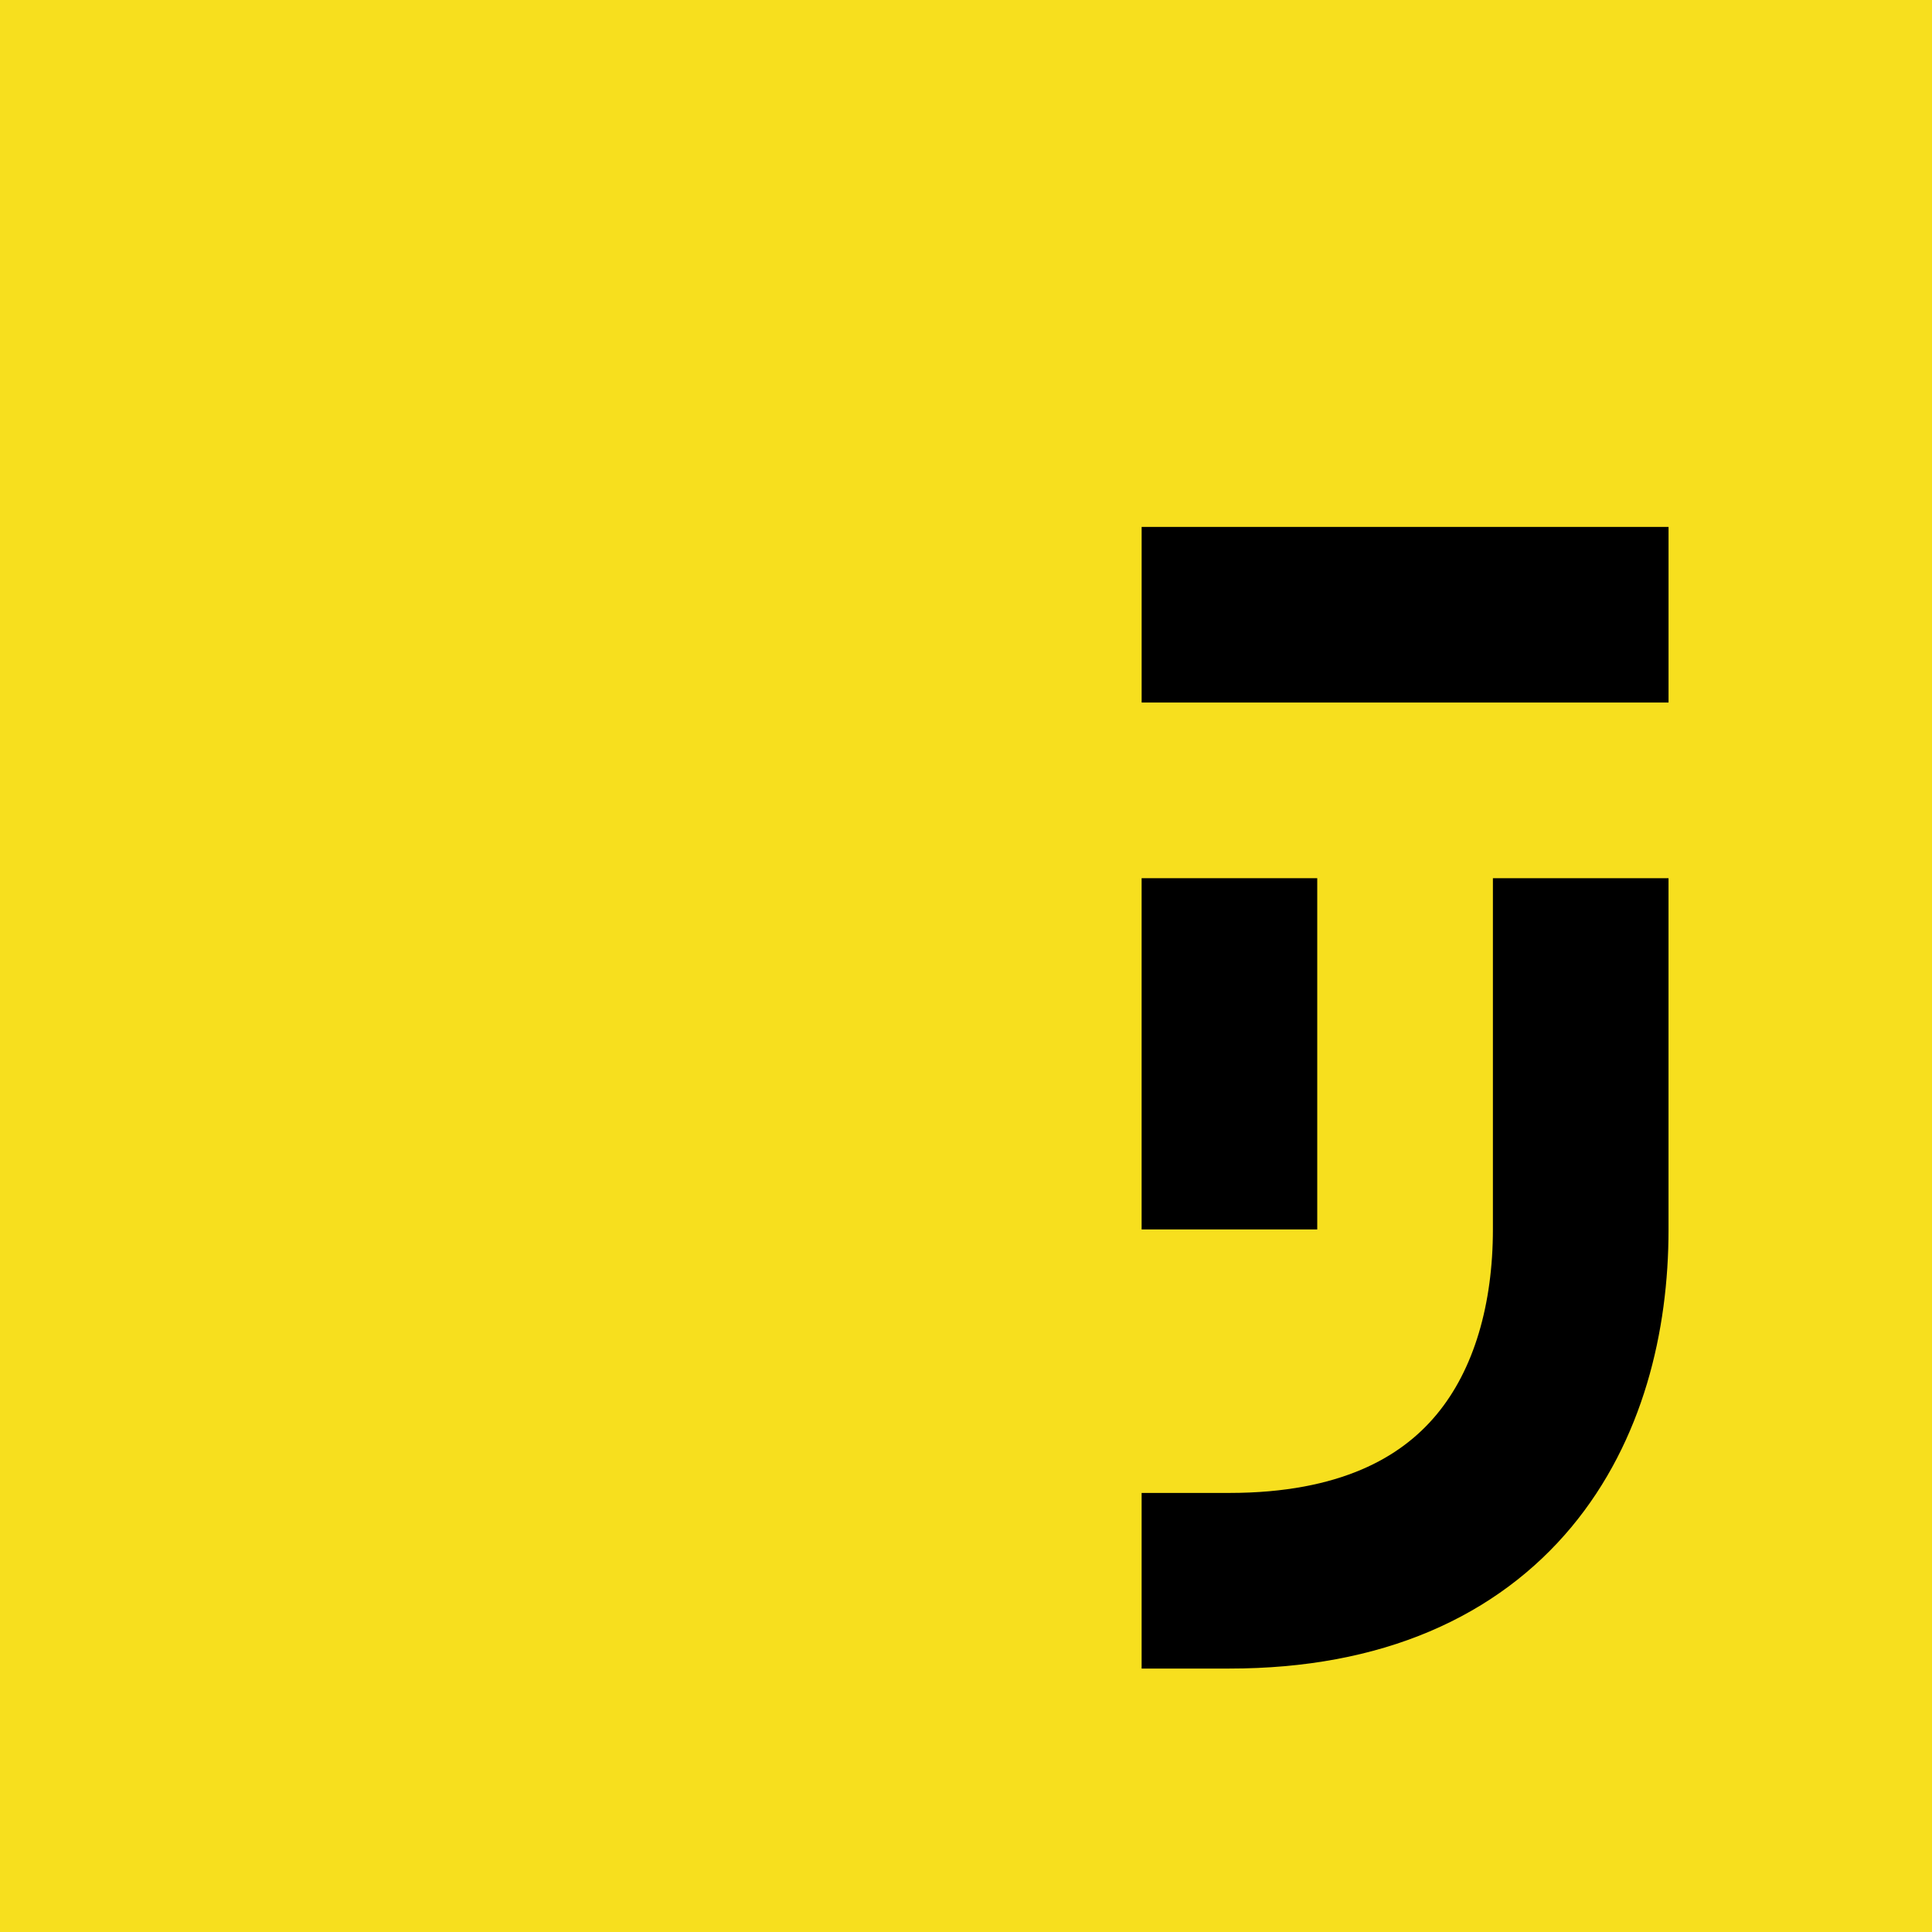
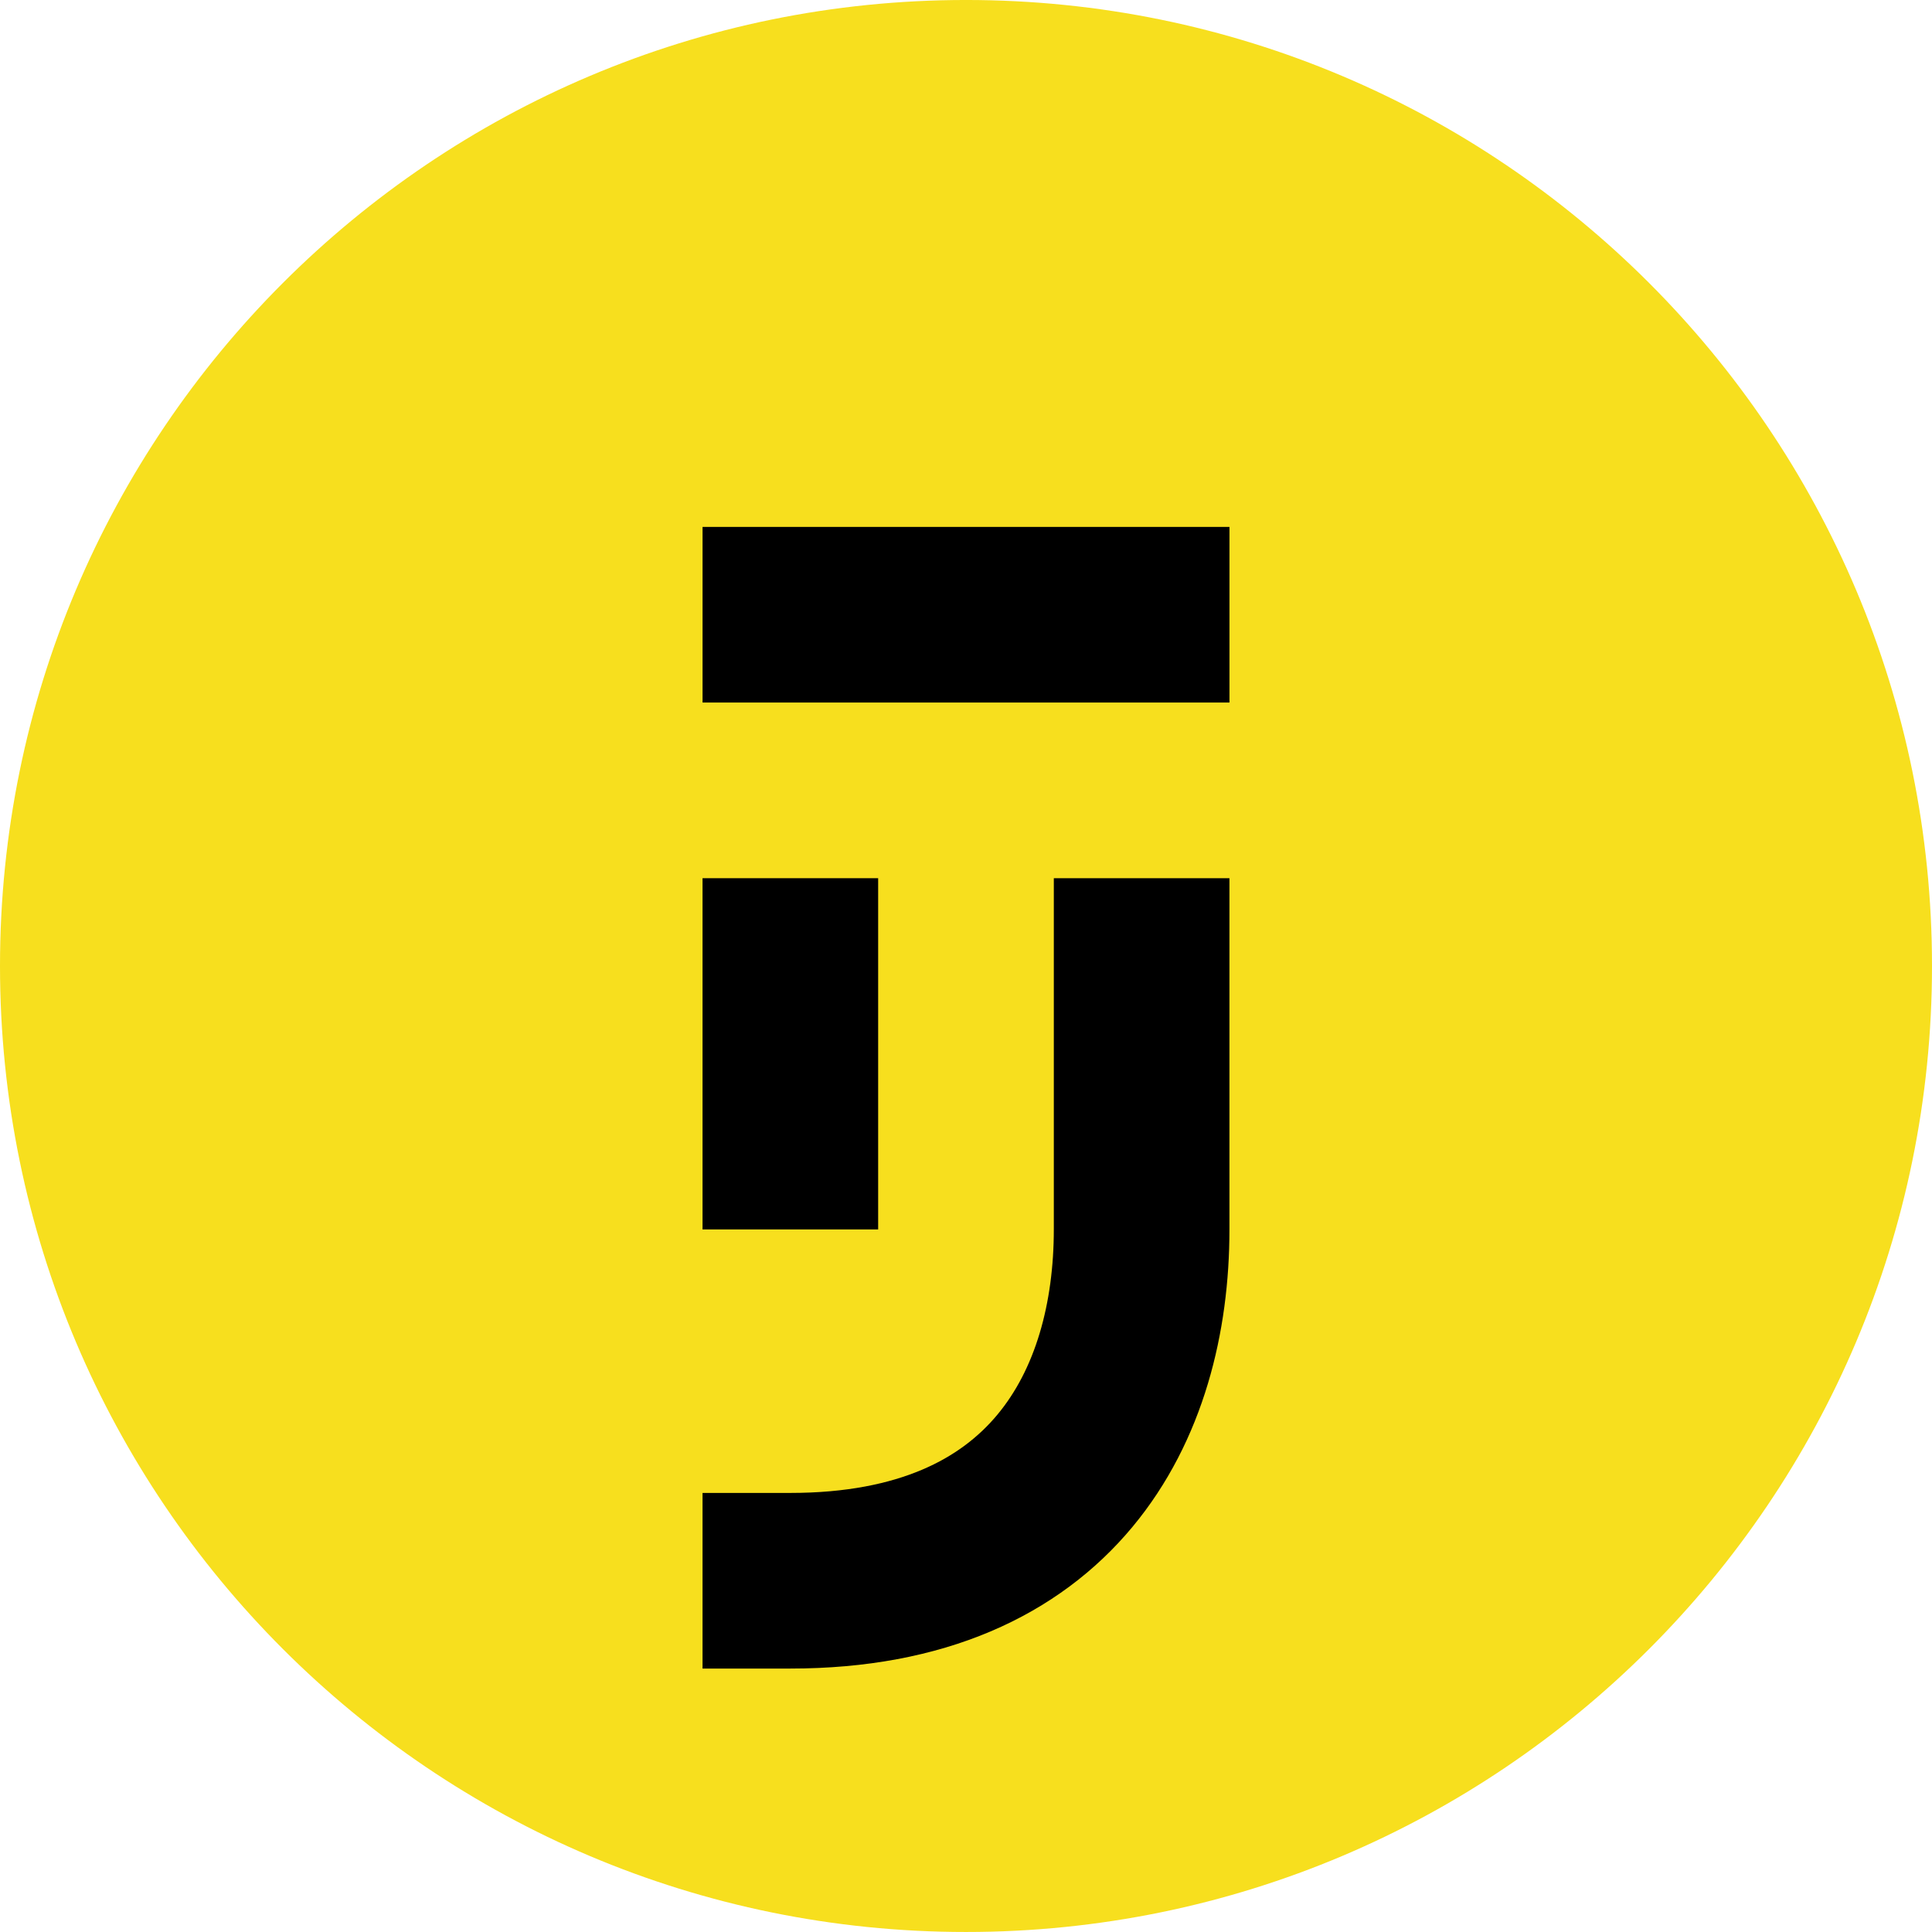
<svg xmlns="http://www.w3.org/2000/svg" width="176" height="176" viewBox="0 0 46.567 46.567" version="1.1" id="svg8">
  <defs id="defs2" />
  <g id="layer1" transform="translate(0,-250.4333)">
-     <rect style="opacity:1;fill:#f7df1e;fill-opacity:1;stroke:none;stroke-width:4.233;stroke-linecap:butt;stroke-linejoin:miter;stroke-miterlimit:4;stroke-dasharray:none;stroke-opacity:1;paint-order:normal" id="rect928" width="46.567" height="46.567" x="0" y="250.433" />
-     <path id="path922" d="M 29.633,273.717 V 277.95" style="fill:none;stroke:#000000;stroke-width:4.233;stroke-linecap:square;stroke-linejoin:miter;stroke-miterlimit:4;stroke-dasharray:none;stroke-opacity:1" />
-     <path id="path924" d="m 38.1,273.717 v 6.35 c 0,4.233 -2.117,8.467 -8.467,8.467" style="fill:none;stroke:#000000;stroke-width:4.233;stroke-linecap:square;stroke-linejoin:miter;stroke-miterlimit:4;stroke-dasharray:none;stroke-opacity:1" />
-     <path id="path926" d="m 27.517,265.25 h 12.7" style="fill:none;stroke:#000000;stroke-width:4.233;stroke-linecap:butt;stroke-linejoin:miter;stroke-miterlimit:4;stroke-dasharray:none;stroke-opacity:1" />
+     <rect style="opacity:1;fill:#f7df1e;fill-opacity:1;stroke:none;stroke-width:4.233;stroke-linecap:butt;stroke-linejoin:miter;stroke-miterlimit:4;stroke-dasharray:none;stroke-opacity:1;paint-order:normal" id="rect928" width="46.567" height="46.567" x="6.1473388e-06" y="250.433" rx="52.917" />
+     <g id="g820" transform="translate(-10.58334,-6.6747727e-6)">
+       <path style="fill:none;stroke:#000000;stroke-width:4.233;stroke-linecap:square;stroke-linejoin:miter;stroke-miterlimit:4;stroke-dasharray:none;stroke-opacity:1" d="M 29.633,273.717 V 277.95" id="path922" />
+       <path style="fill:none;stroke:#000000;stroke-width:4.233;stroke-linecap:square;stroke-linejoin:miter;stroke-miterlimit:4;stroke-dasharray:none;stroke-opacity:1" d="m 38.1,273.717 v 6.35 c 0,4.233 -2.117,8.467 -8.467,8.467" id="path924" />
+       <path style="fill:none;stroke:#000000;stroke-width:4.233;stroke-linecap:butt;stroke-linejoin:miter;stroke-miterlimit:4;stroke-dasharray:none;stroke-opacity:1" d="m 27.517,265.25 h 12.7" id="path926" />
+     </g>
  </g>
</svg>
